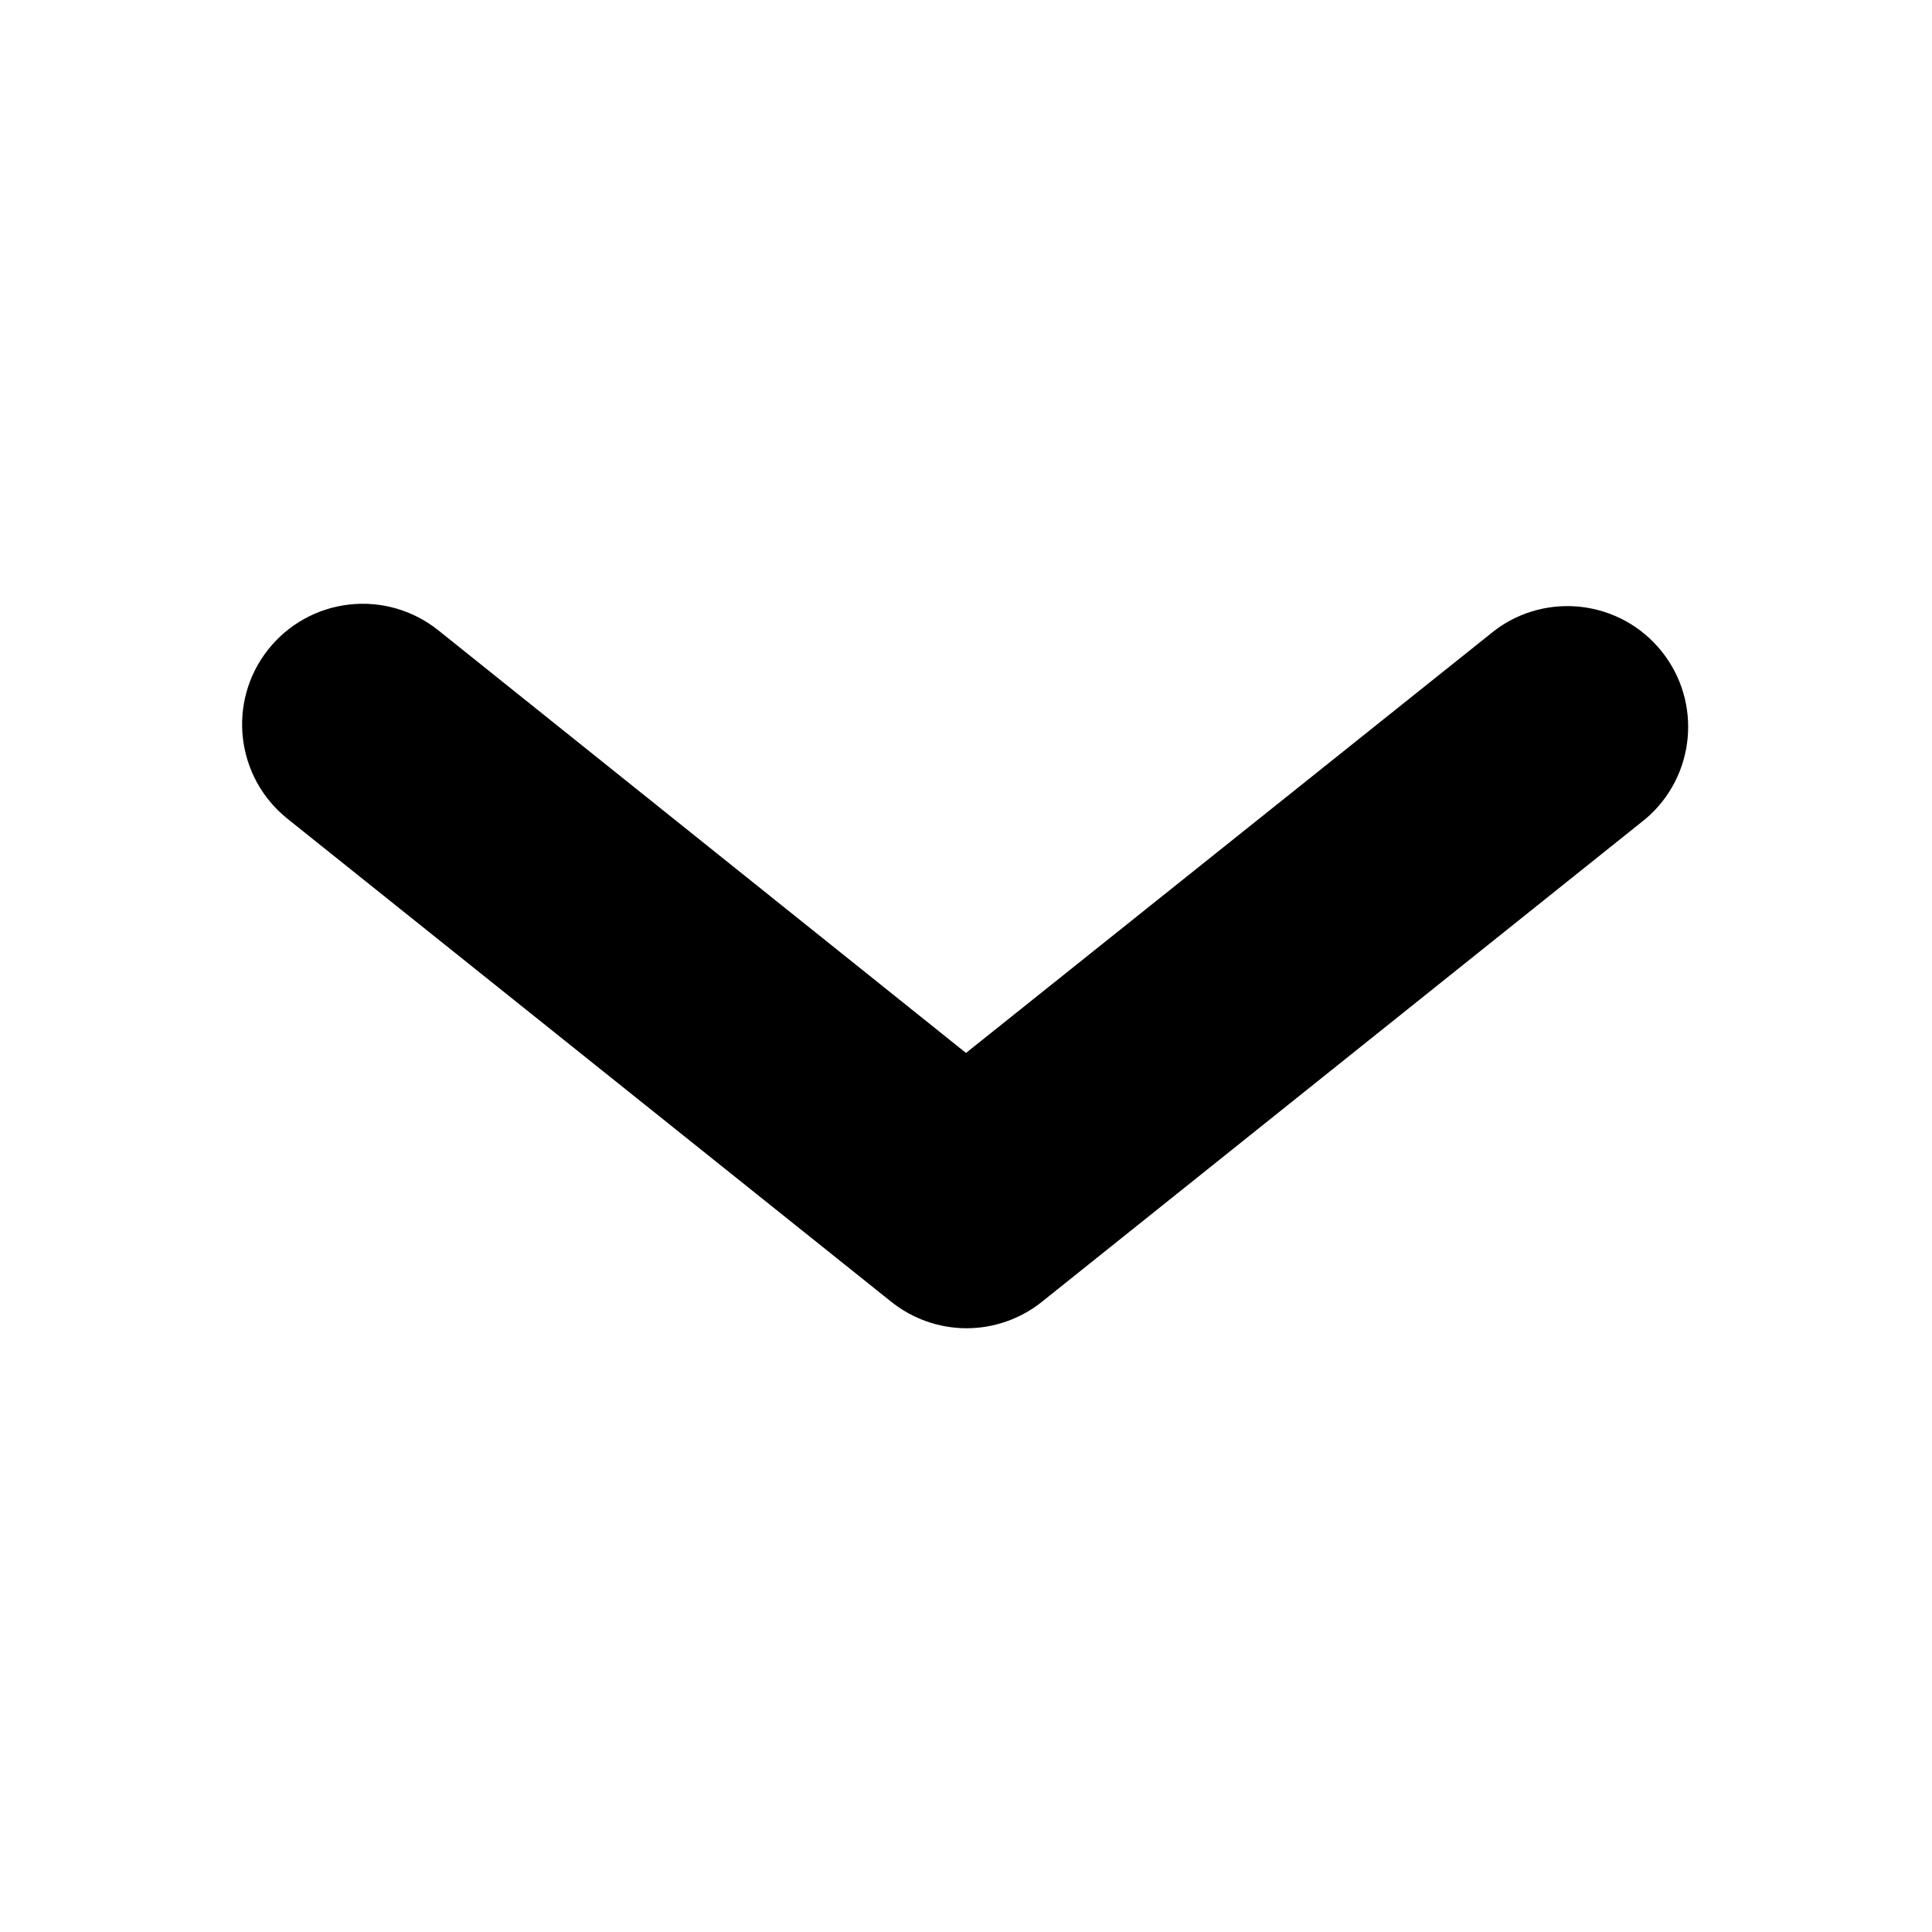
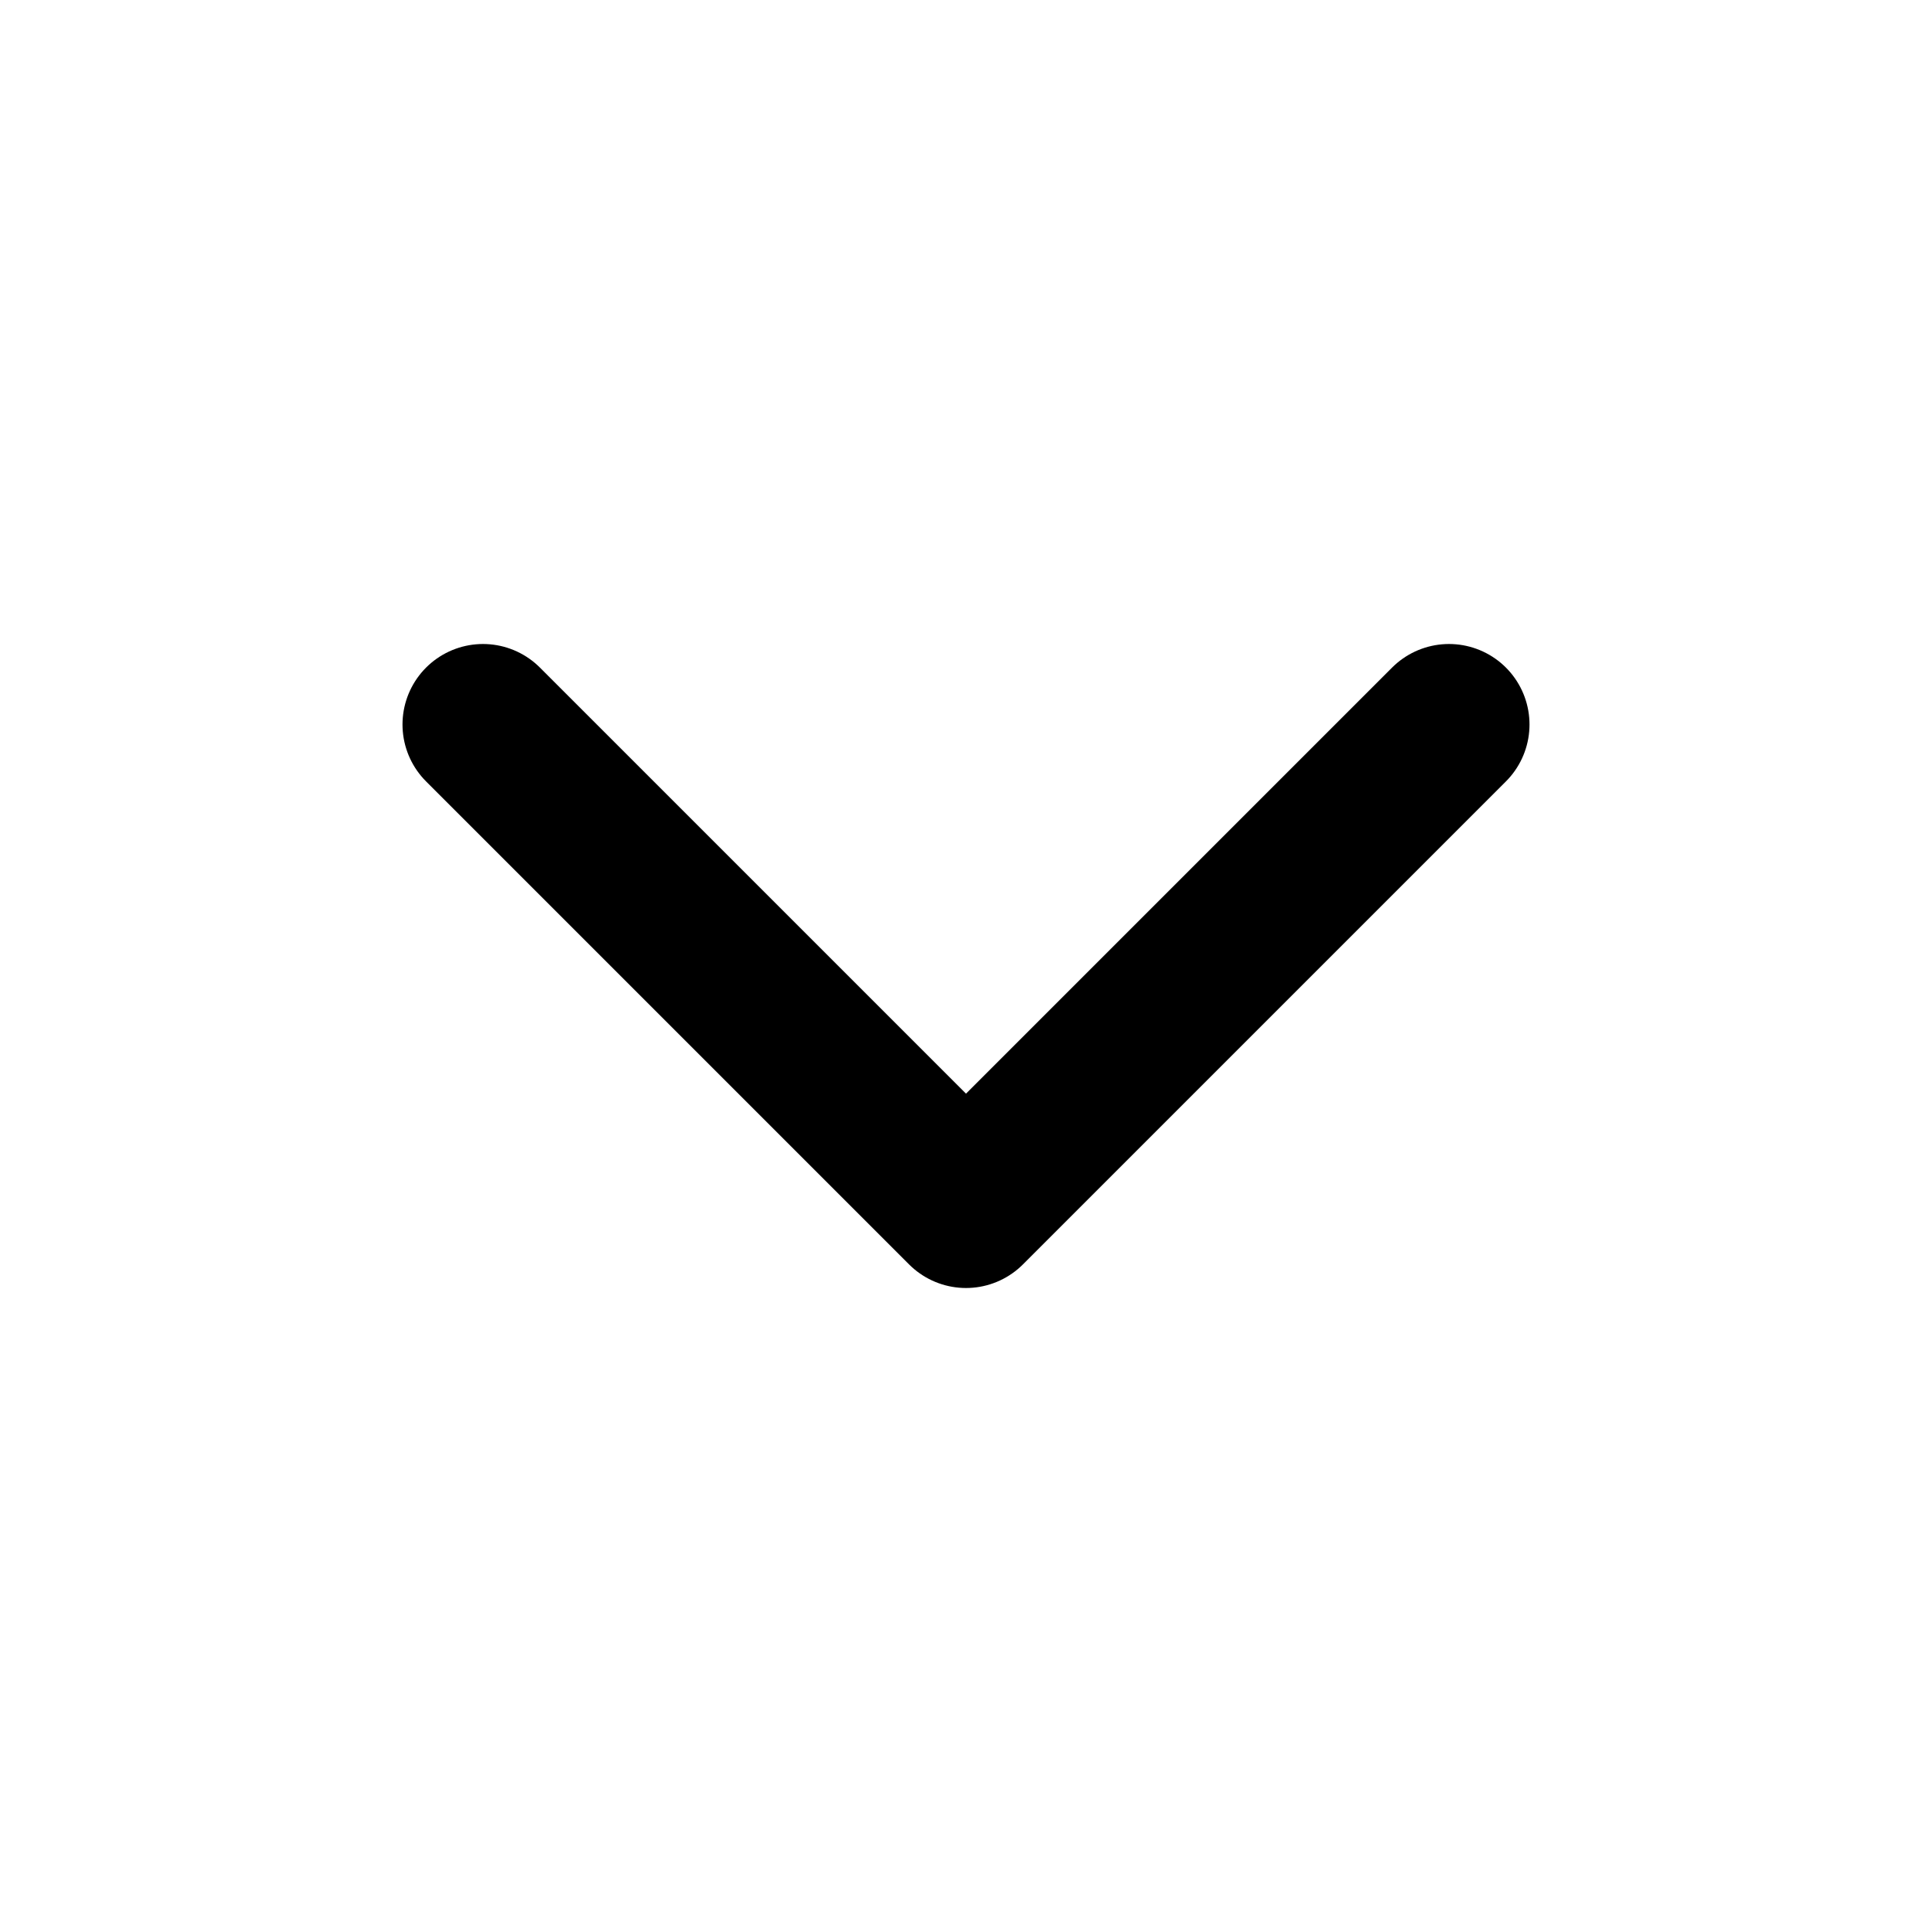
- <svg xmlns="http://www.w3.org/2000/svg" viewBox="0 0 16 16">
-   <g id="ea488ed3-6cd5-46de-a6f5-caaf2ac0fd28" data-name="icons">
-     <path d="M7.38,10.78A1,1,0,0,0,8,11a1,1,0,0,0,.63-.22l5-4a1,1,0,0,0-1.25-1.56L8,8.72,3.63,5.22a1,1,0,0,0-1.41.16,1,1,0,0,0,.16,1.4Z" />
-   </g>
+ <svg xmlns="http://www.w3.org/2000/svg" width="24" height="24" viewBox="0 0 24 24" fill="none" stroke="currentColor" stroke-width="2" stroke-linecap="round" stroke-linejoin="round" class="feather feather-chevron-down">
+   <polyline points="6 9 12 15 18 9" />
</svg>
